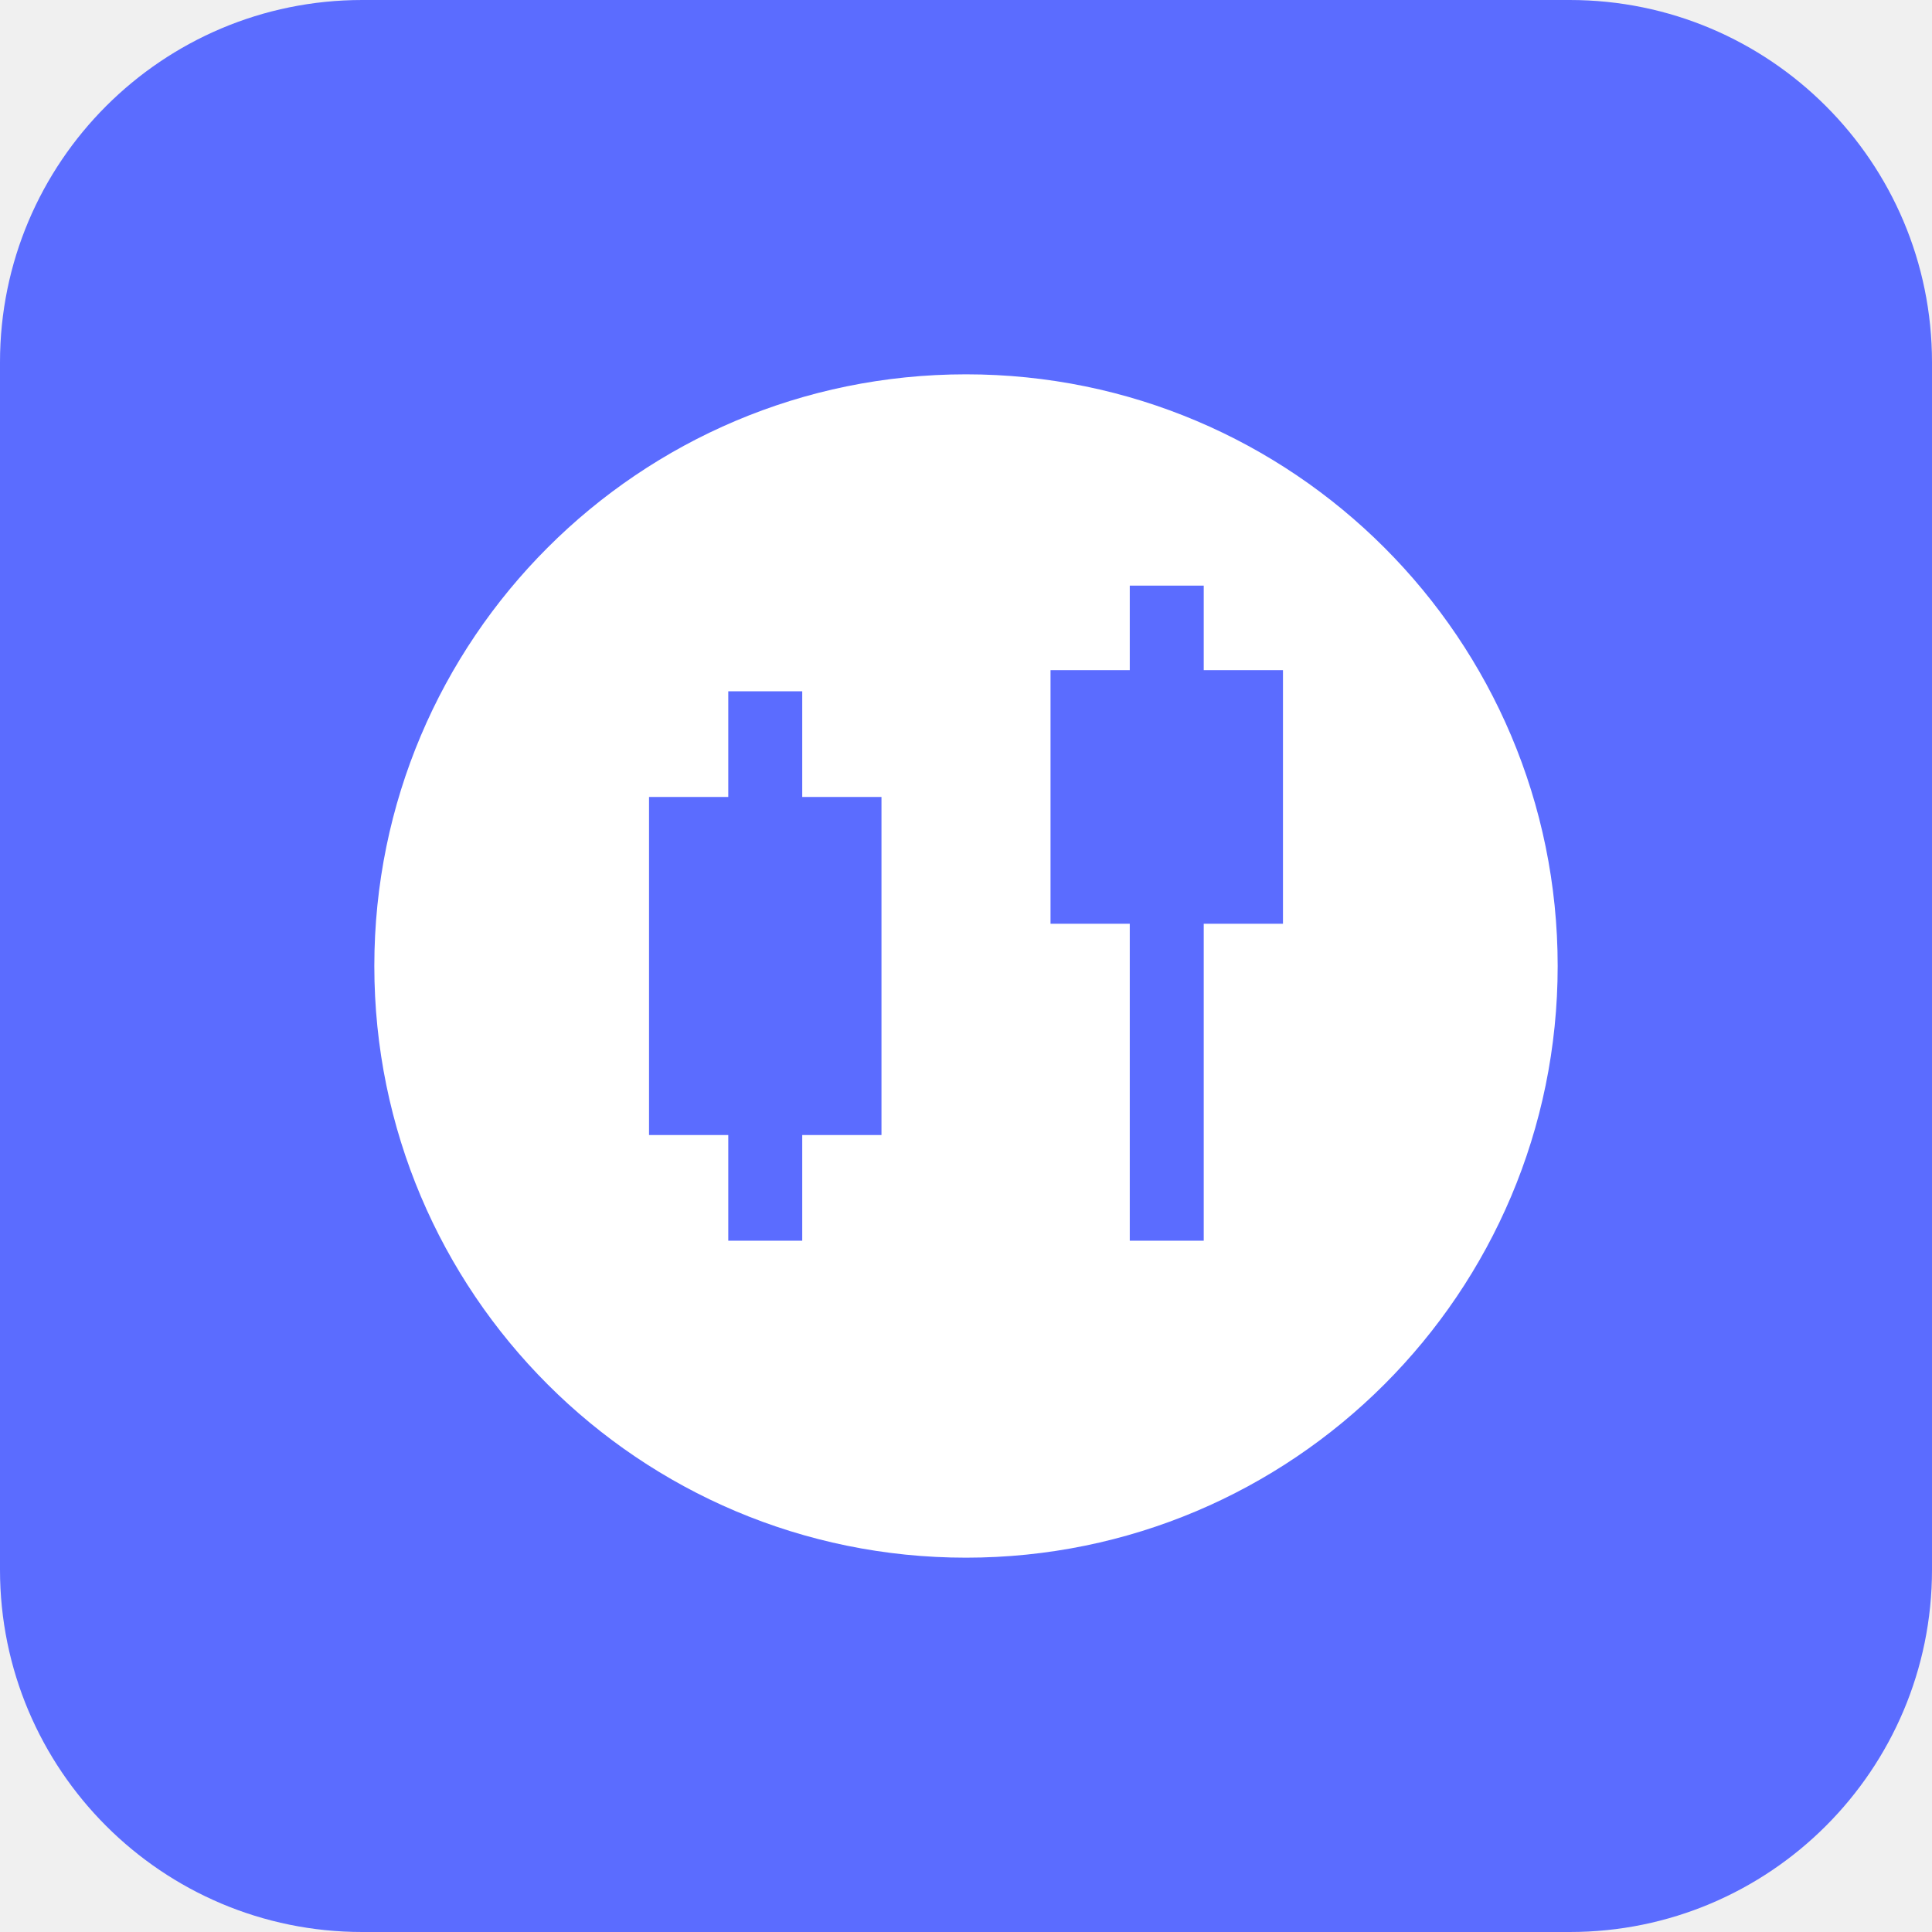
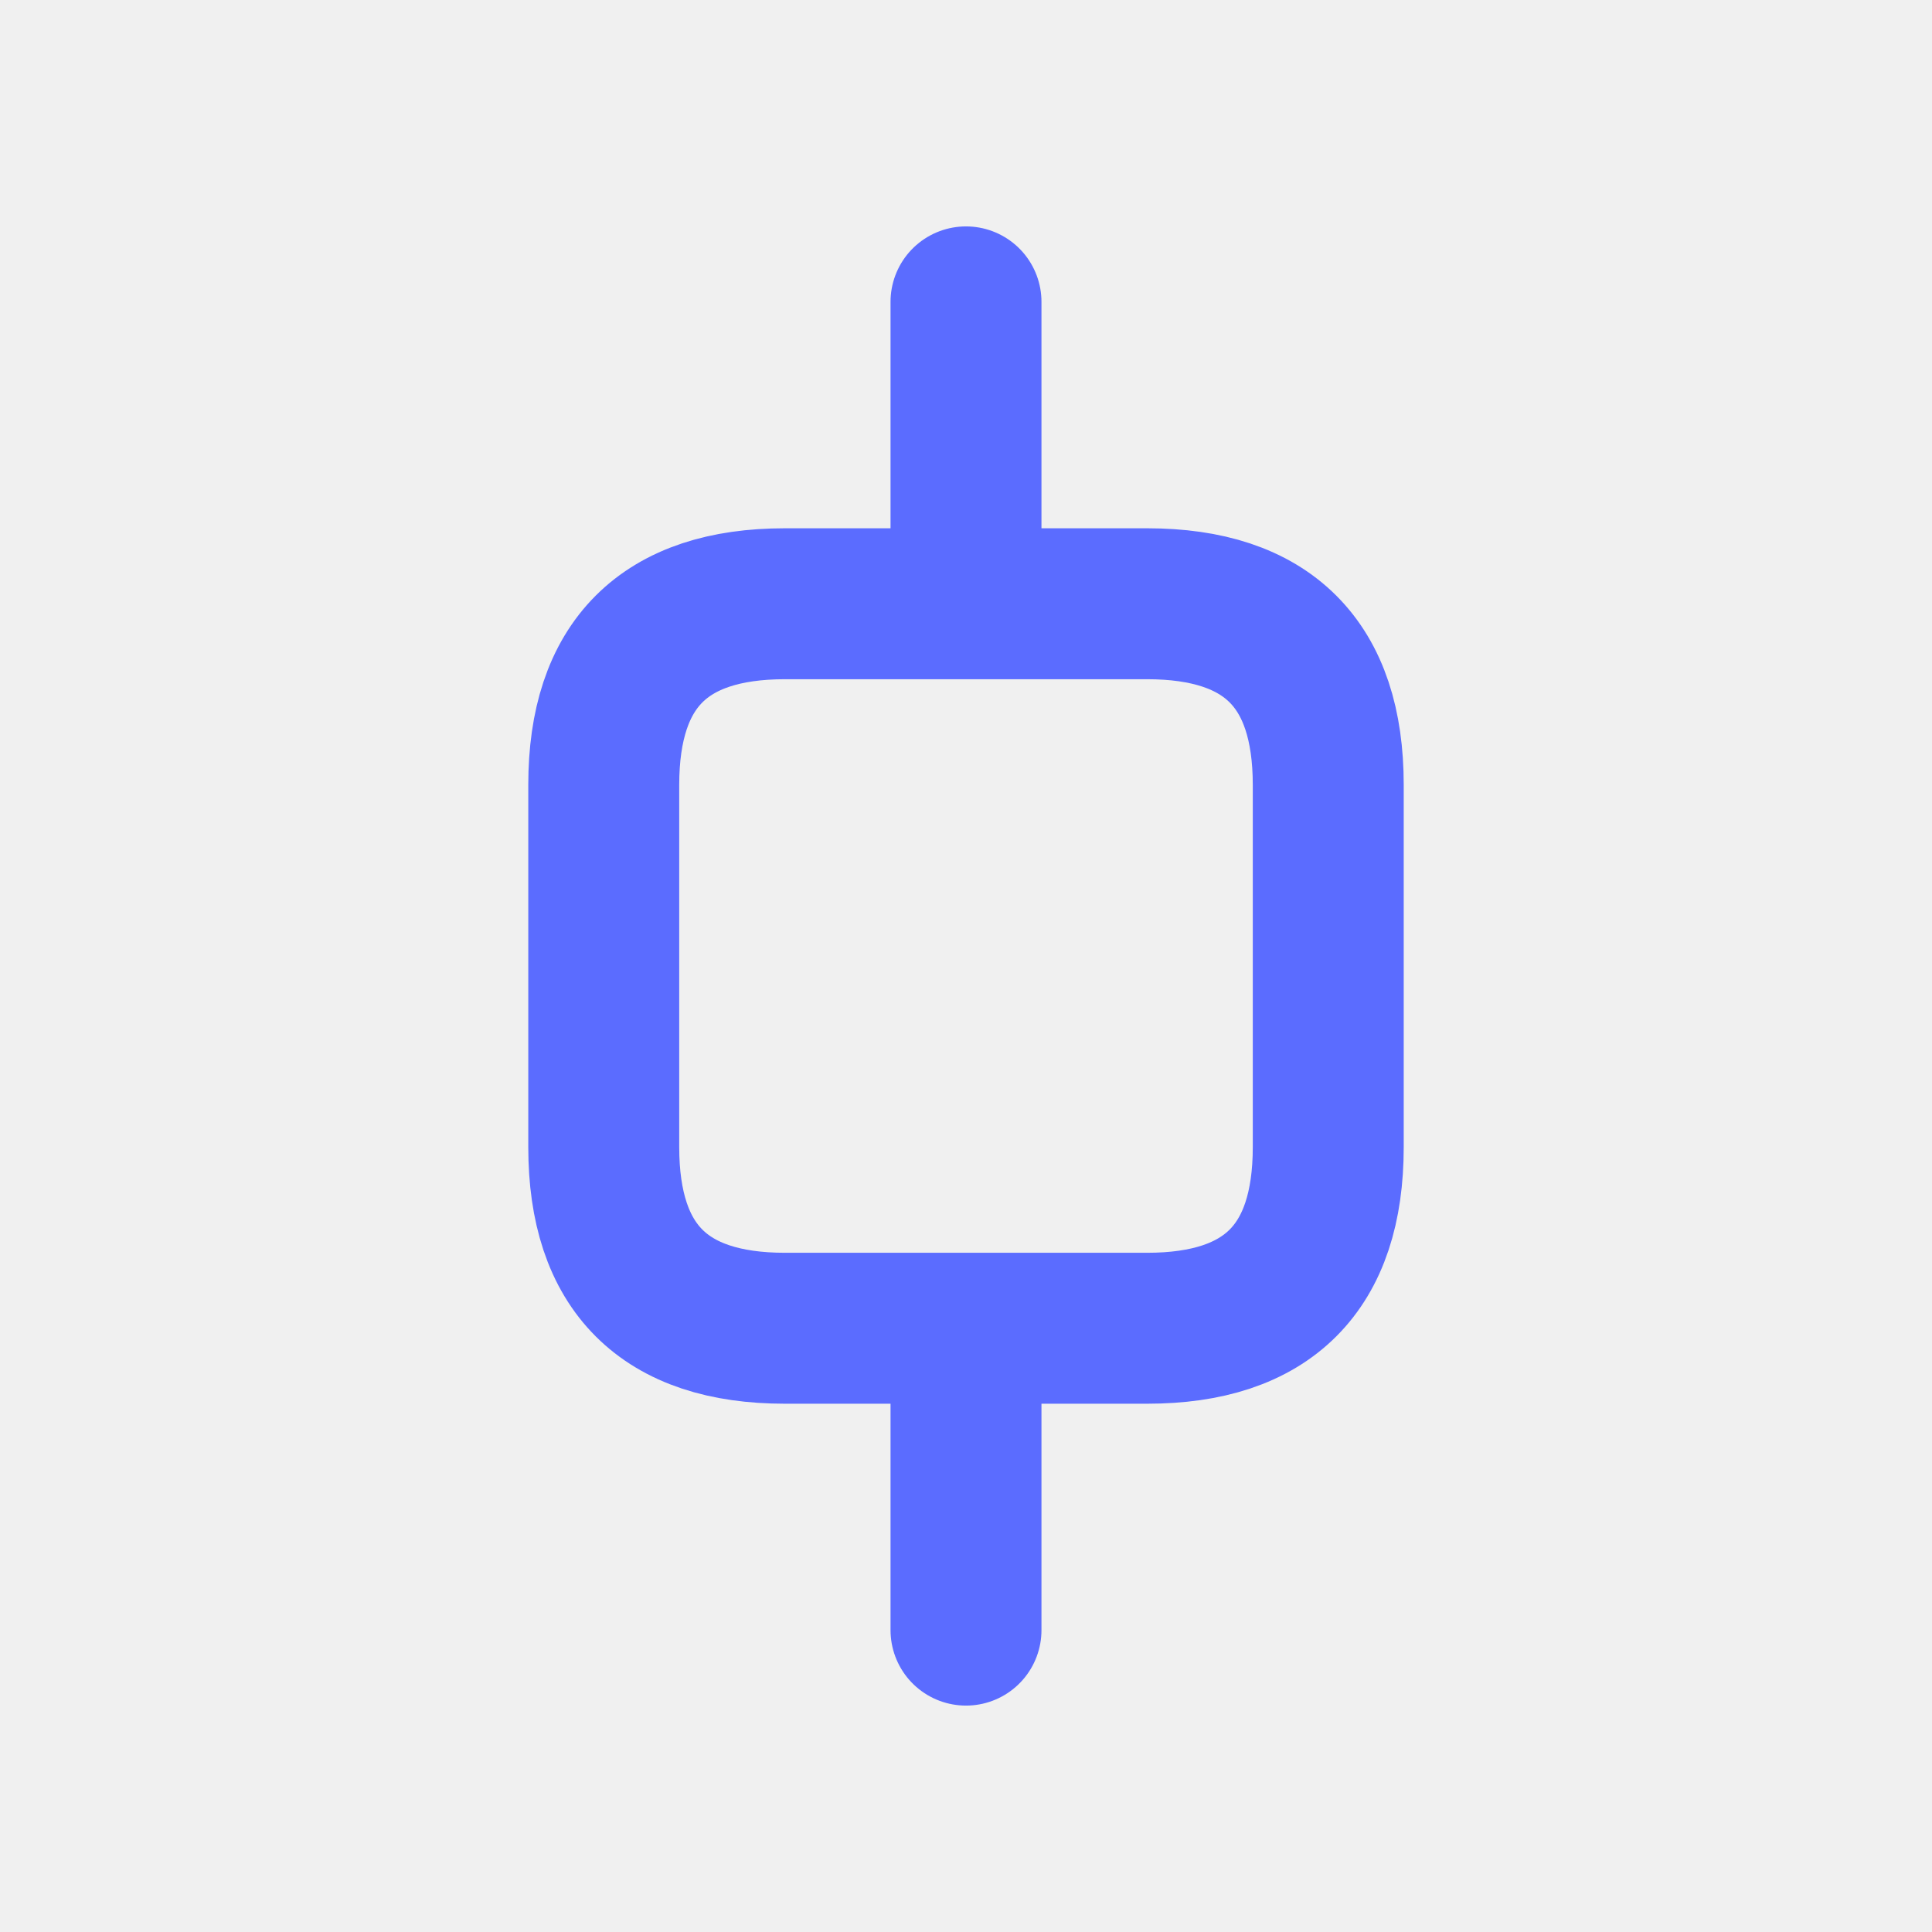
- <svg xmlns="http://www.w3.org/2000/svg" width="32" height="32" viewBox="0 0 64 64" role="img" aria-label="Stockerly">
-   <rect width="64" height="64" rx="12" fill="#5B6CFF" />
-   <g transform="translate(9.6 9.6) scale(.7)">
-     <path fill="#FFFFFF" fill-rule="evenodd" d="M4 32 A28 28 0 1 0 60 32 A28 28 0 1 0 4 32 ZM17 24h11v16h-11ZM20.75 19h3.5v5h-3.5ZM20.75 40h3.5v5h-3.5ZM36 18h11v12h-11ZM39.75 14h3.5v4h-3.5ZM39.75 30h3.5v15h-3.5Z" />
+ <svg xmlns="http://www.w3.org/2000/svg" width="64" height="64" viewBox="0 0 64 64">
+   <g color="#5B6CFF">
+     <path fill="none" stroke="currentColor" stroke-width="5" stroke-linecap="round" stroke-linejoin="round" d="M32 10V20H26Q20 20 20 26V38Q20 44 26 44H32V54V44H38Q44 44 44 38V26Q44 20 38 20H32" />
  </g>
</svg>
